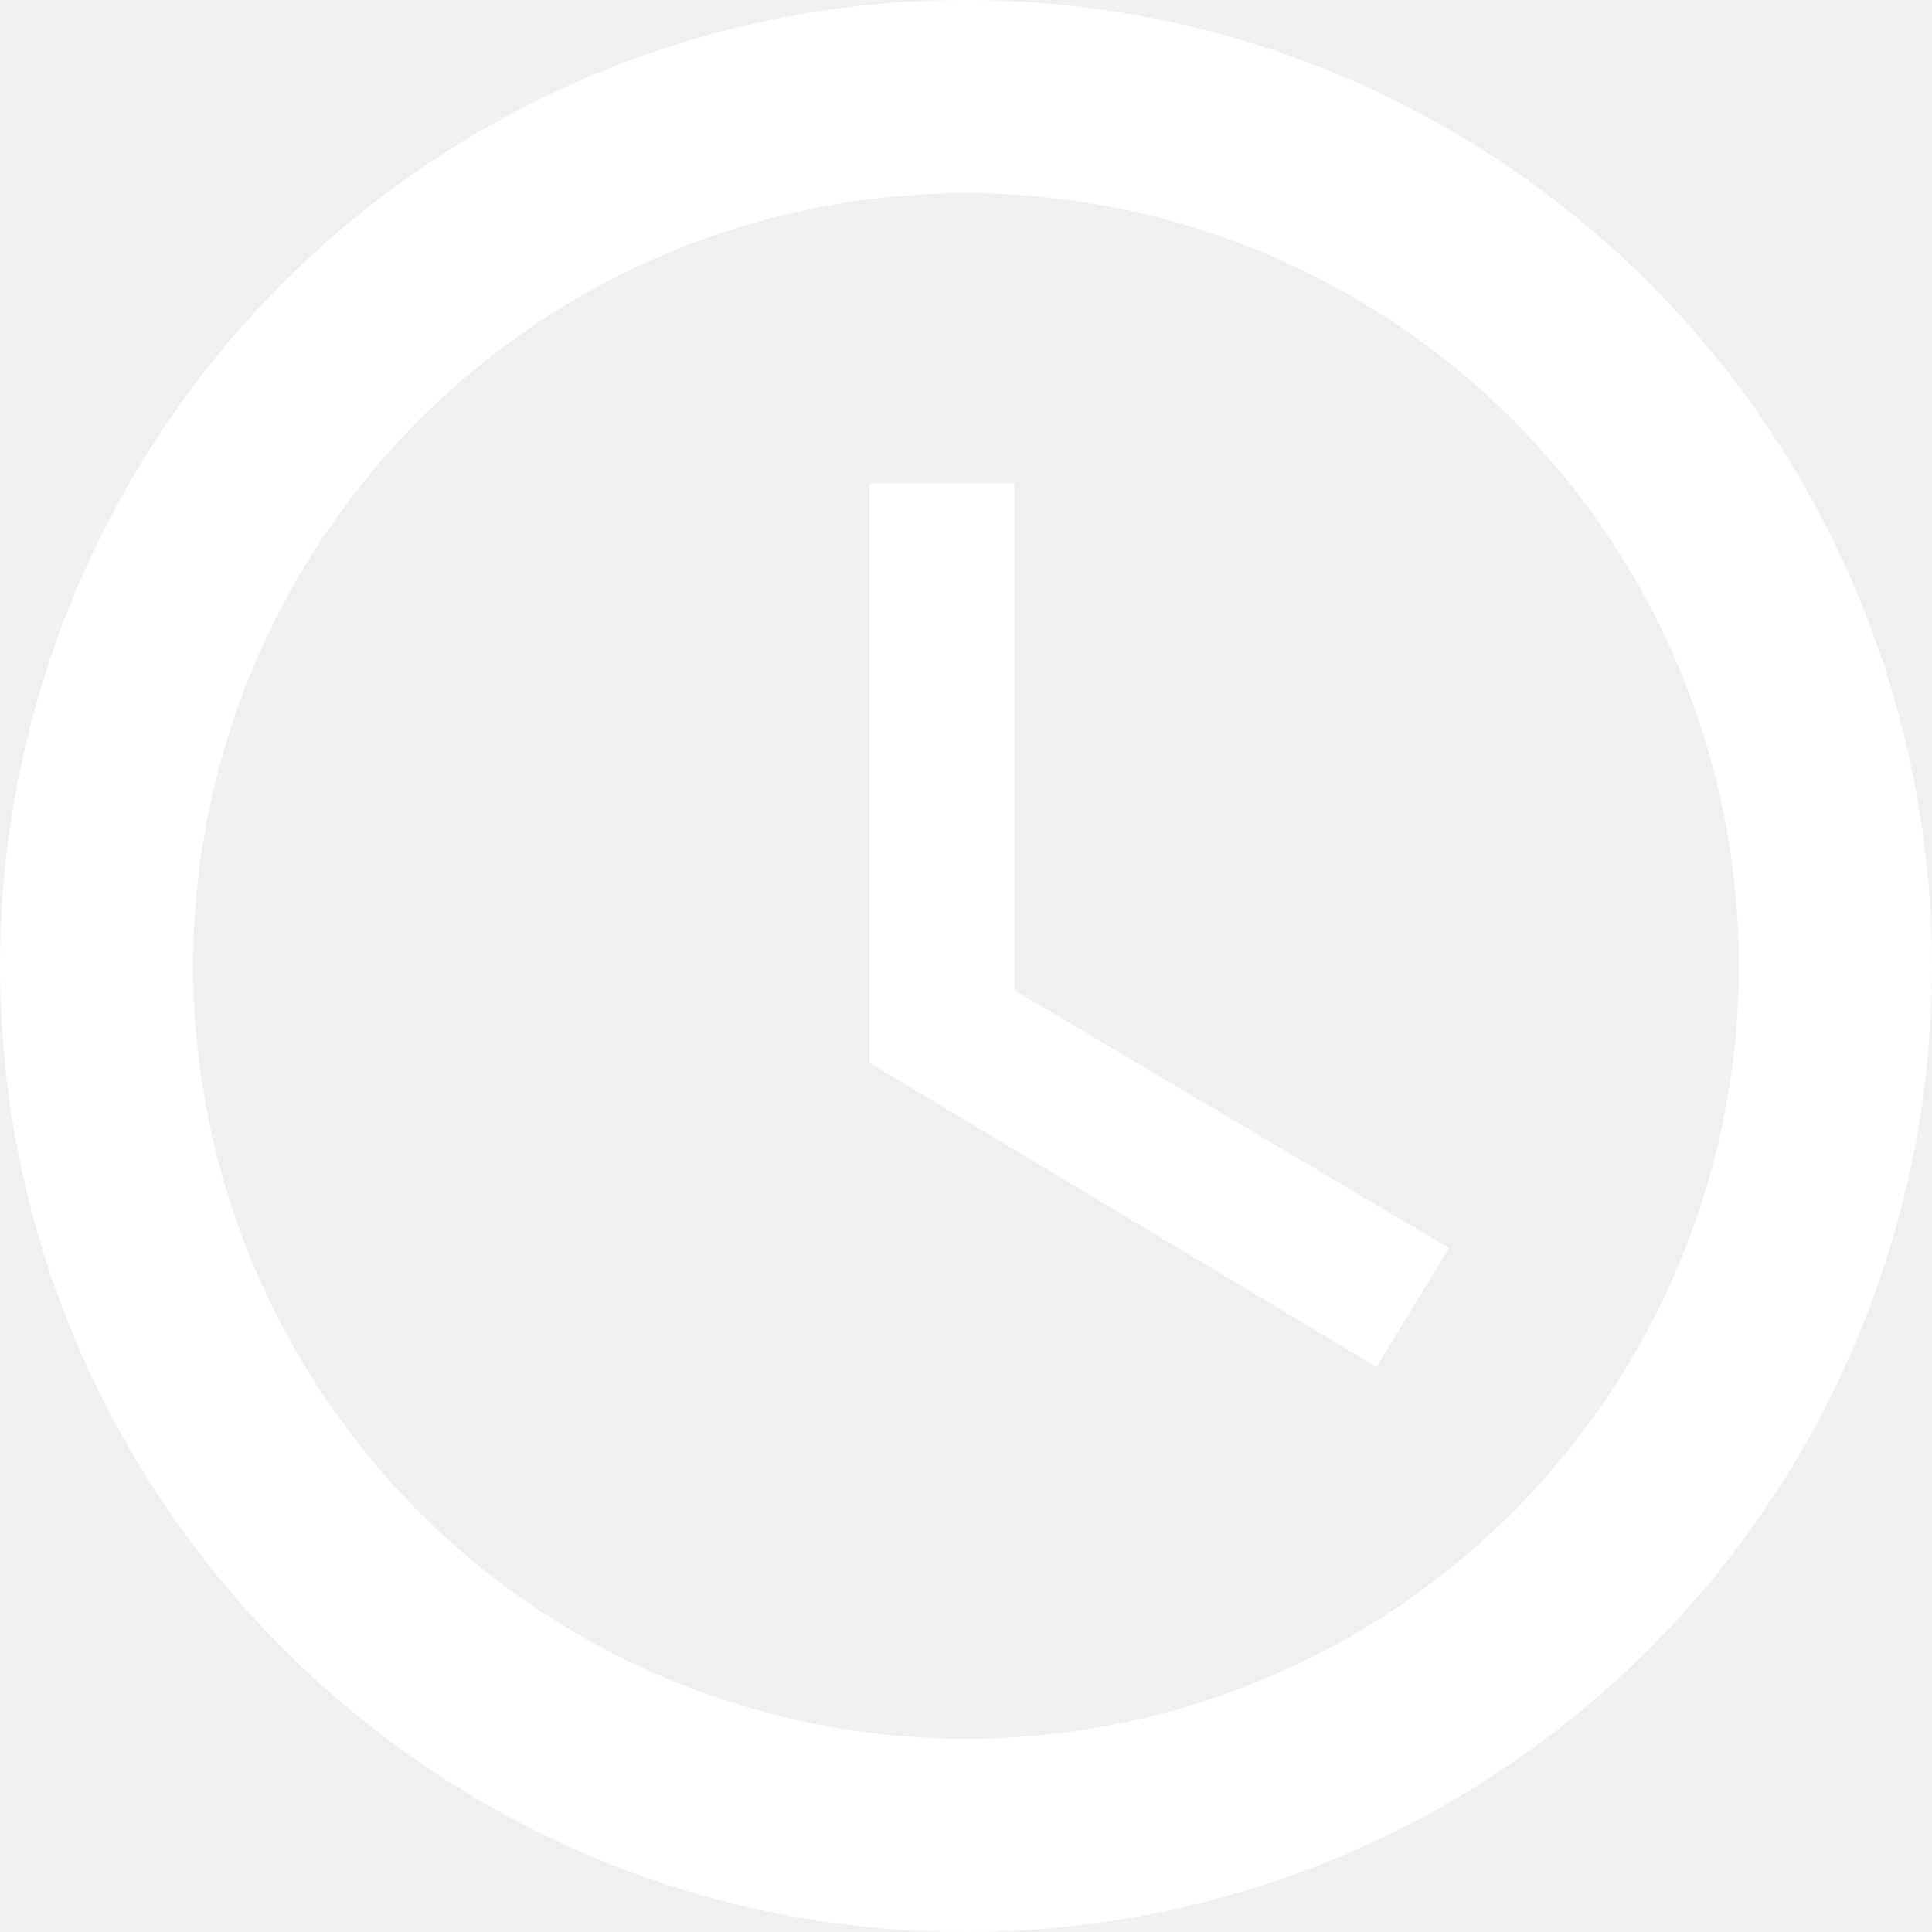
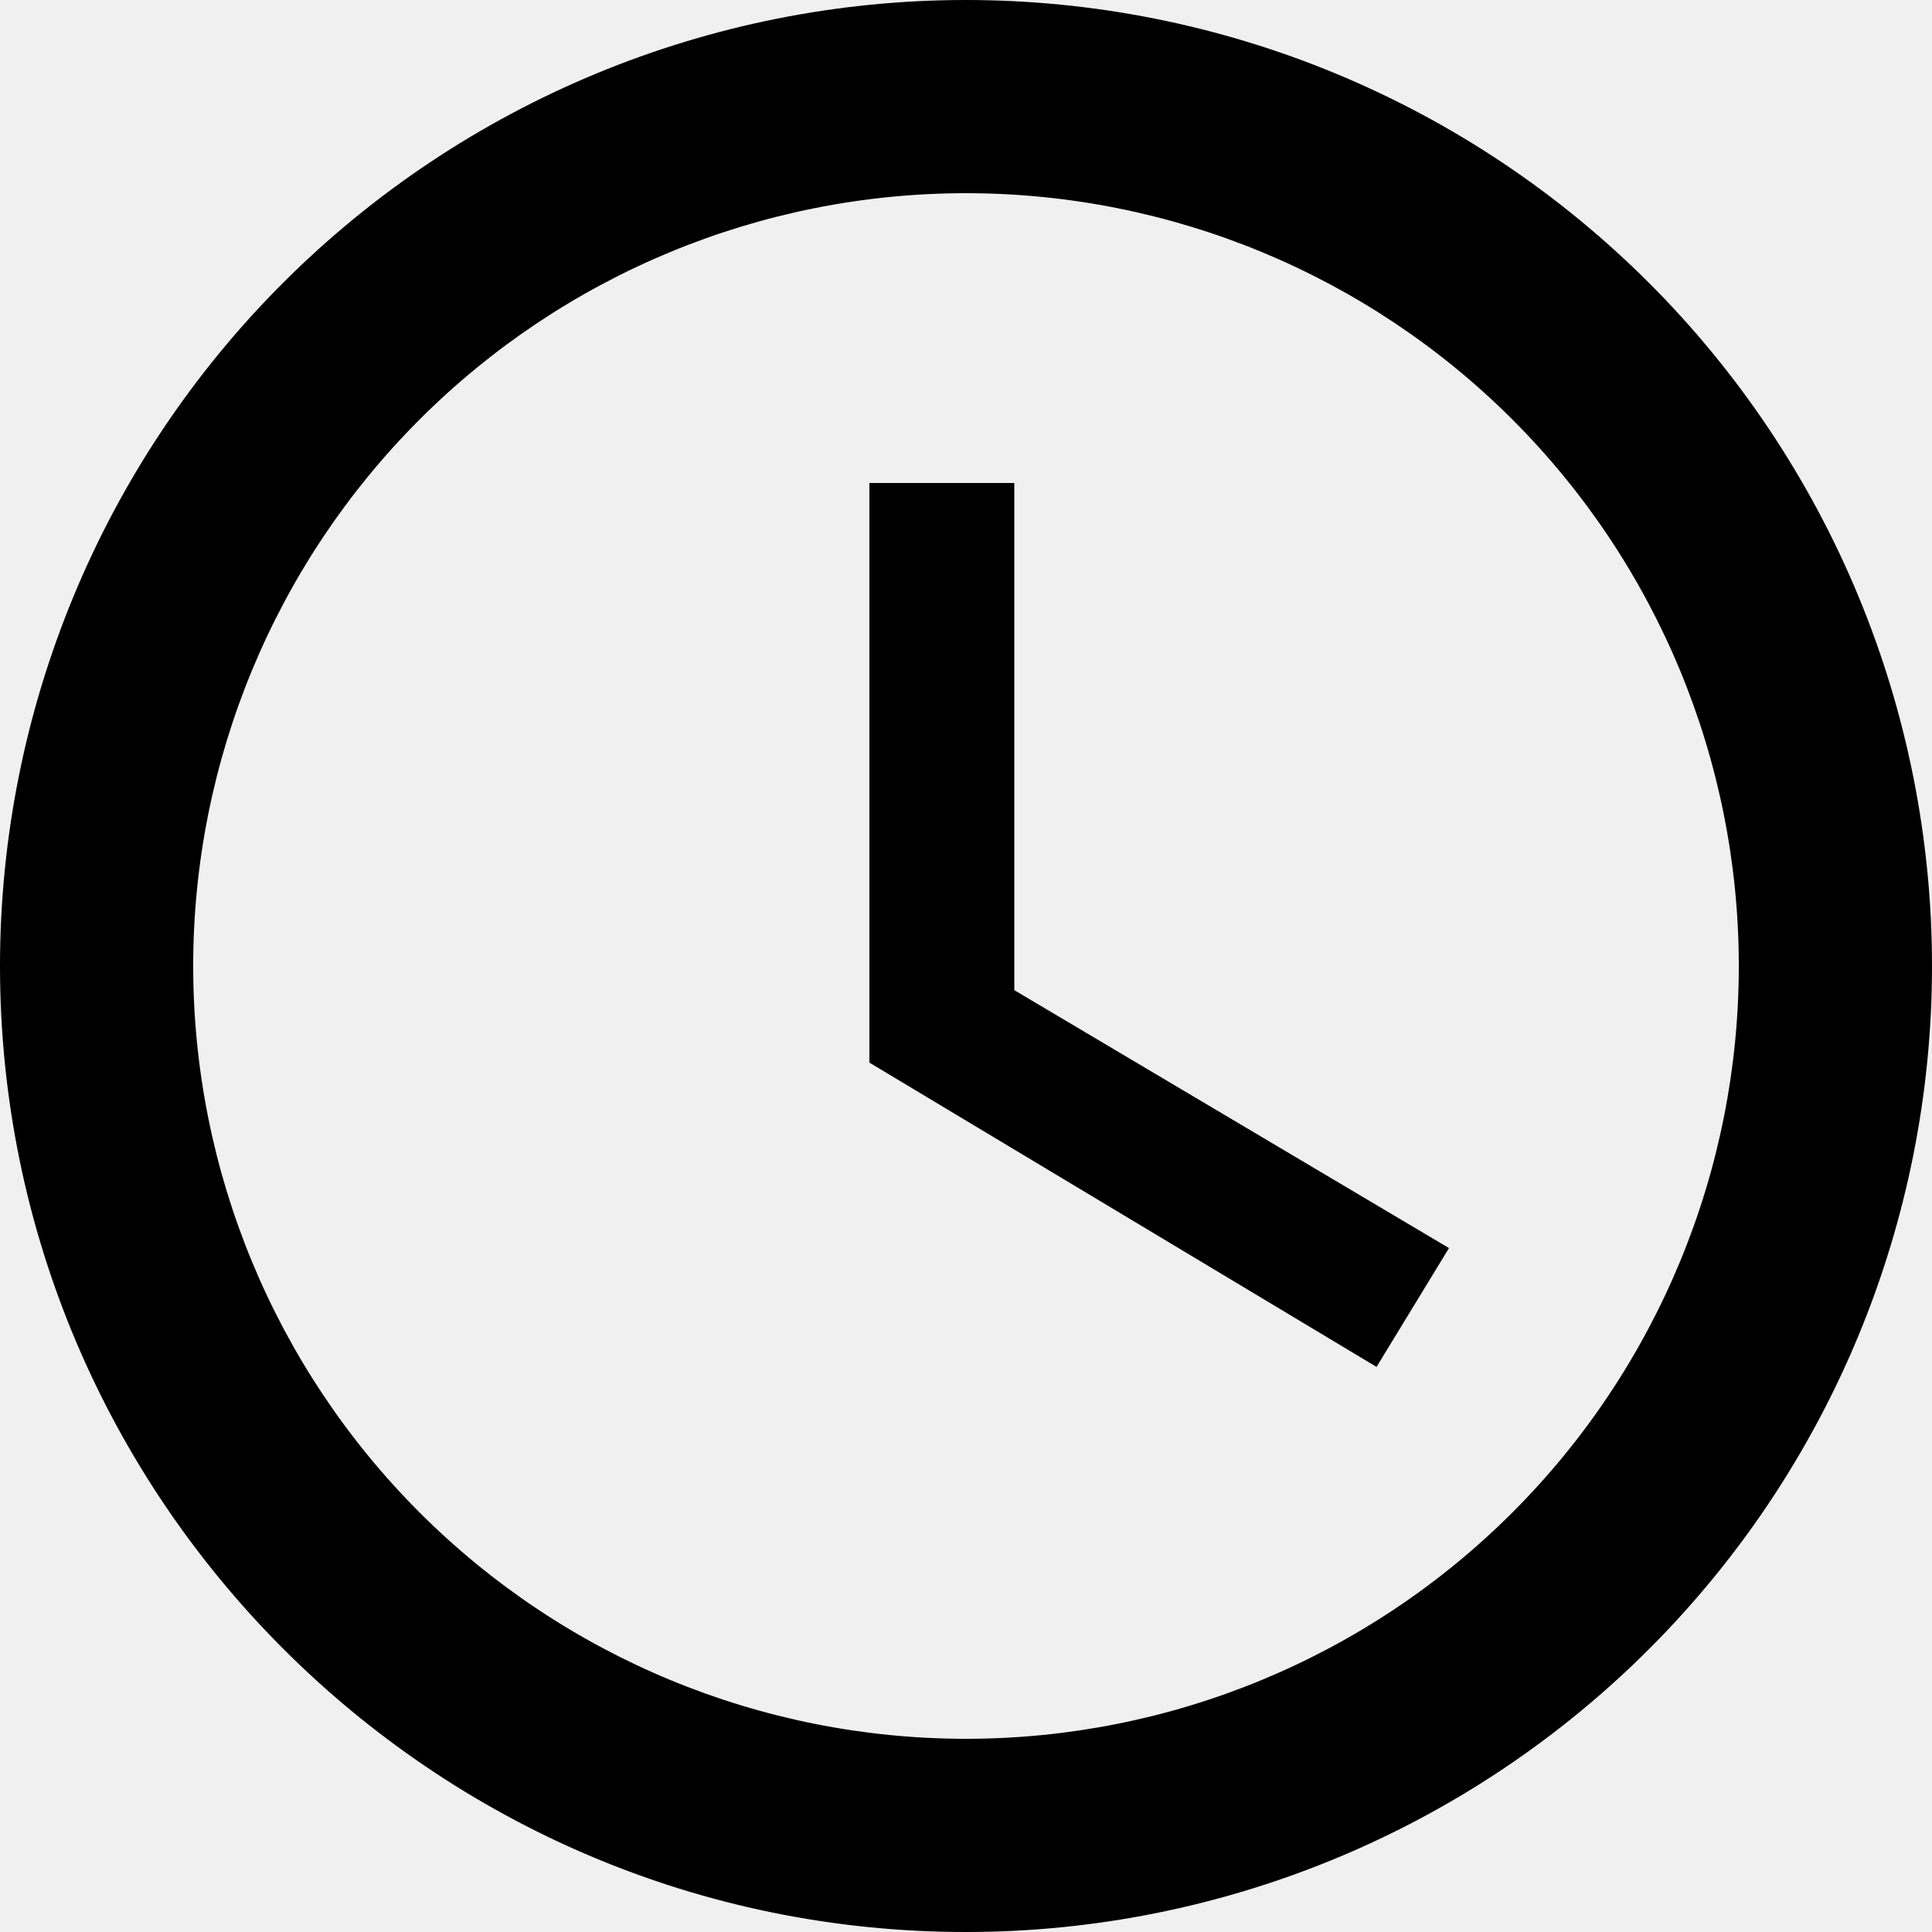
<svg xmlns="http://www.w3.org/2000/svg" width="100" height="100" viewBox="0 0 100 100" fill="none">
  <g clip-path="url(#clip0_49_43)">
-     <path d="M50 90C60.609 90 70.783 85.786 78.284 78.284C85.786 70.783 90 60.609 90 50C90 39.391 85.786 29.217 78.284 21.716C70.783 14.214 60.609 10 50 10C39.391 10 29.217 14.214 21.716 21.716C14.214 29.217 10 39.391 10 50C10 60.609 14.214 70.783 21.716 78.284C29.217 85.786 39.391 90 50 90ZM50 0C56.566 0 63.068 1.293 69.134 3.806C75.201 6.319 80.712 10.002 85.355 14.645C89.998 19.288 93.681 24.799 96.194 30.866C98.707 36.932 100 43.434 100 50C100 63.261 94.732 75.978 85.355 85.355C75.978 94.732 63.261 100 50 100C22.35 100 0 77.5 0 50C0 36.739 5.268 24.021 14.645 14.645C24.021 5.268 36.739 0 50 0ZM52.5 25V51.25L75 64.6L71.25 70.75L45 55V25H52.5Z" fill="#fff" />
+     <path d="M50 90C60.609 90 70.783 85.786 78.284 78.284C85.786 70.783 90 60.609 90 50C90 39.391 85.786 29.217 78.284 21.716C70.783 14.214 60.609 10 50 10C39.391 10 29.217 14.214 21.716 21.716C14.214 29.217 10 39.391 10 50C10 60.609 14.214 70.783 21.716 78.284C29.217 85.786 39.391 90 50 90ZM50 0C56.566 0 63.068 1.293 69.134 3.806C75.201 6.319 80.712 10.002 85.355 14.645C89.998 19.288 93.681 24.799 96.194 30.866C98.707 36.932 100 43.434 100 50C100 63.261 94.732 75.978 85.355 85.355C75.978 94.732 63.261 100 50 100C22.35 100 0 77.5 0 50C0 36.739 5.268 24.021 14.645 14.645C24.021 5.268 36.739 0 50 0ZM52.5 25V51.25L75 64.6L71.25 70.75L45 55V25H52.5Z" fill="currentColor" />
  </g>
  <defs>
    <clipPath id="clip0_49_43">
-       <rect width="100" height="100" fill="white" />
+       <rect width="100" height="100" fill="currentColor" />
    </clipPath>
  </defs>
</svg>
